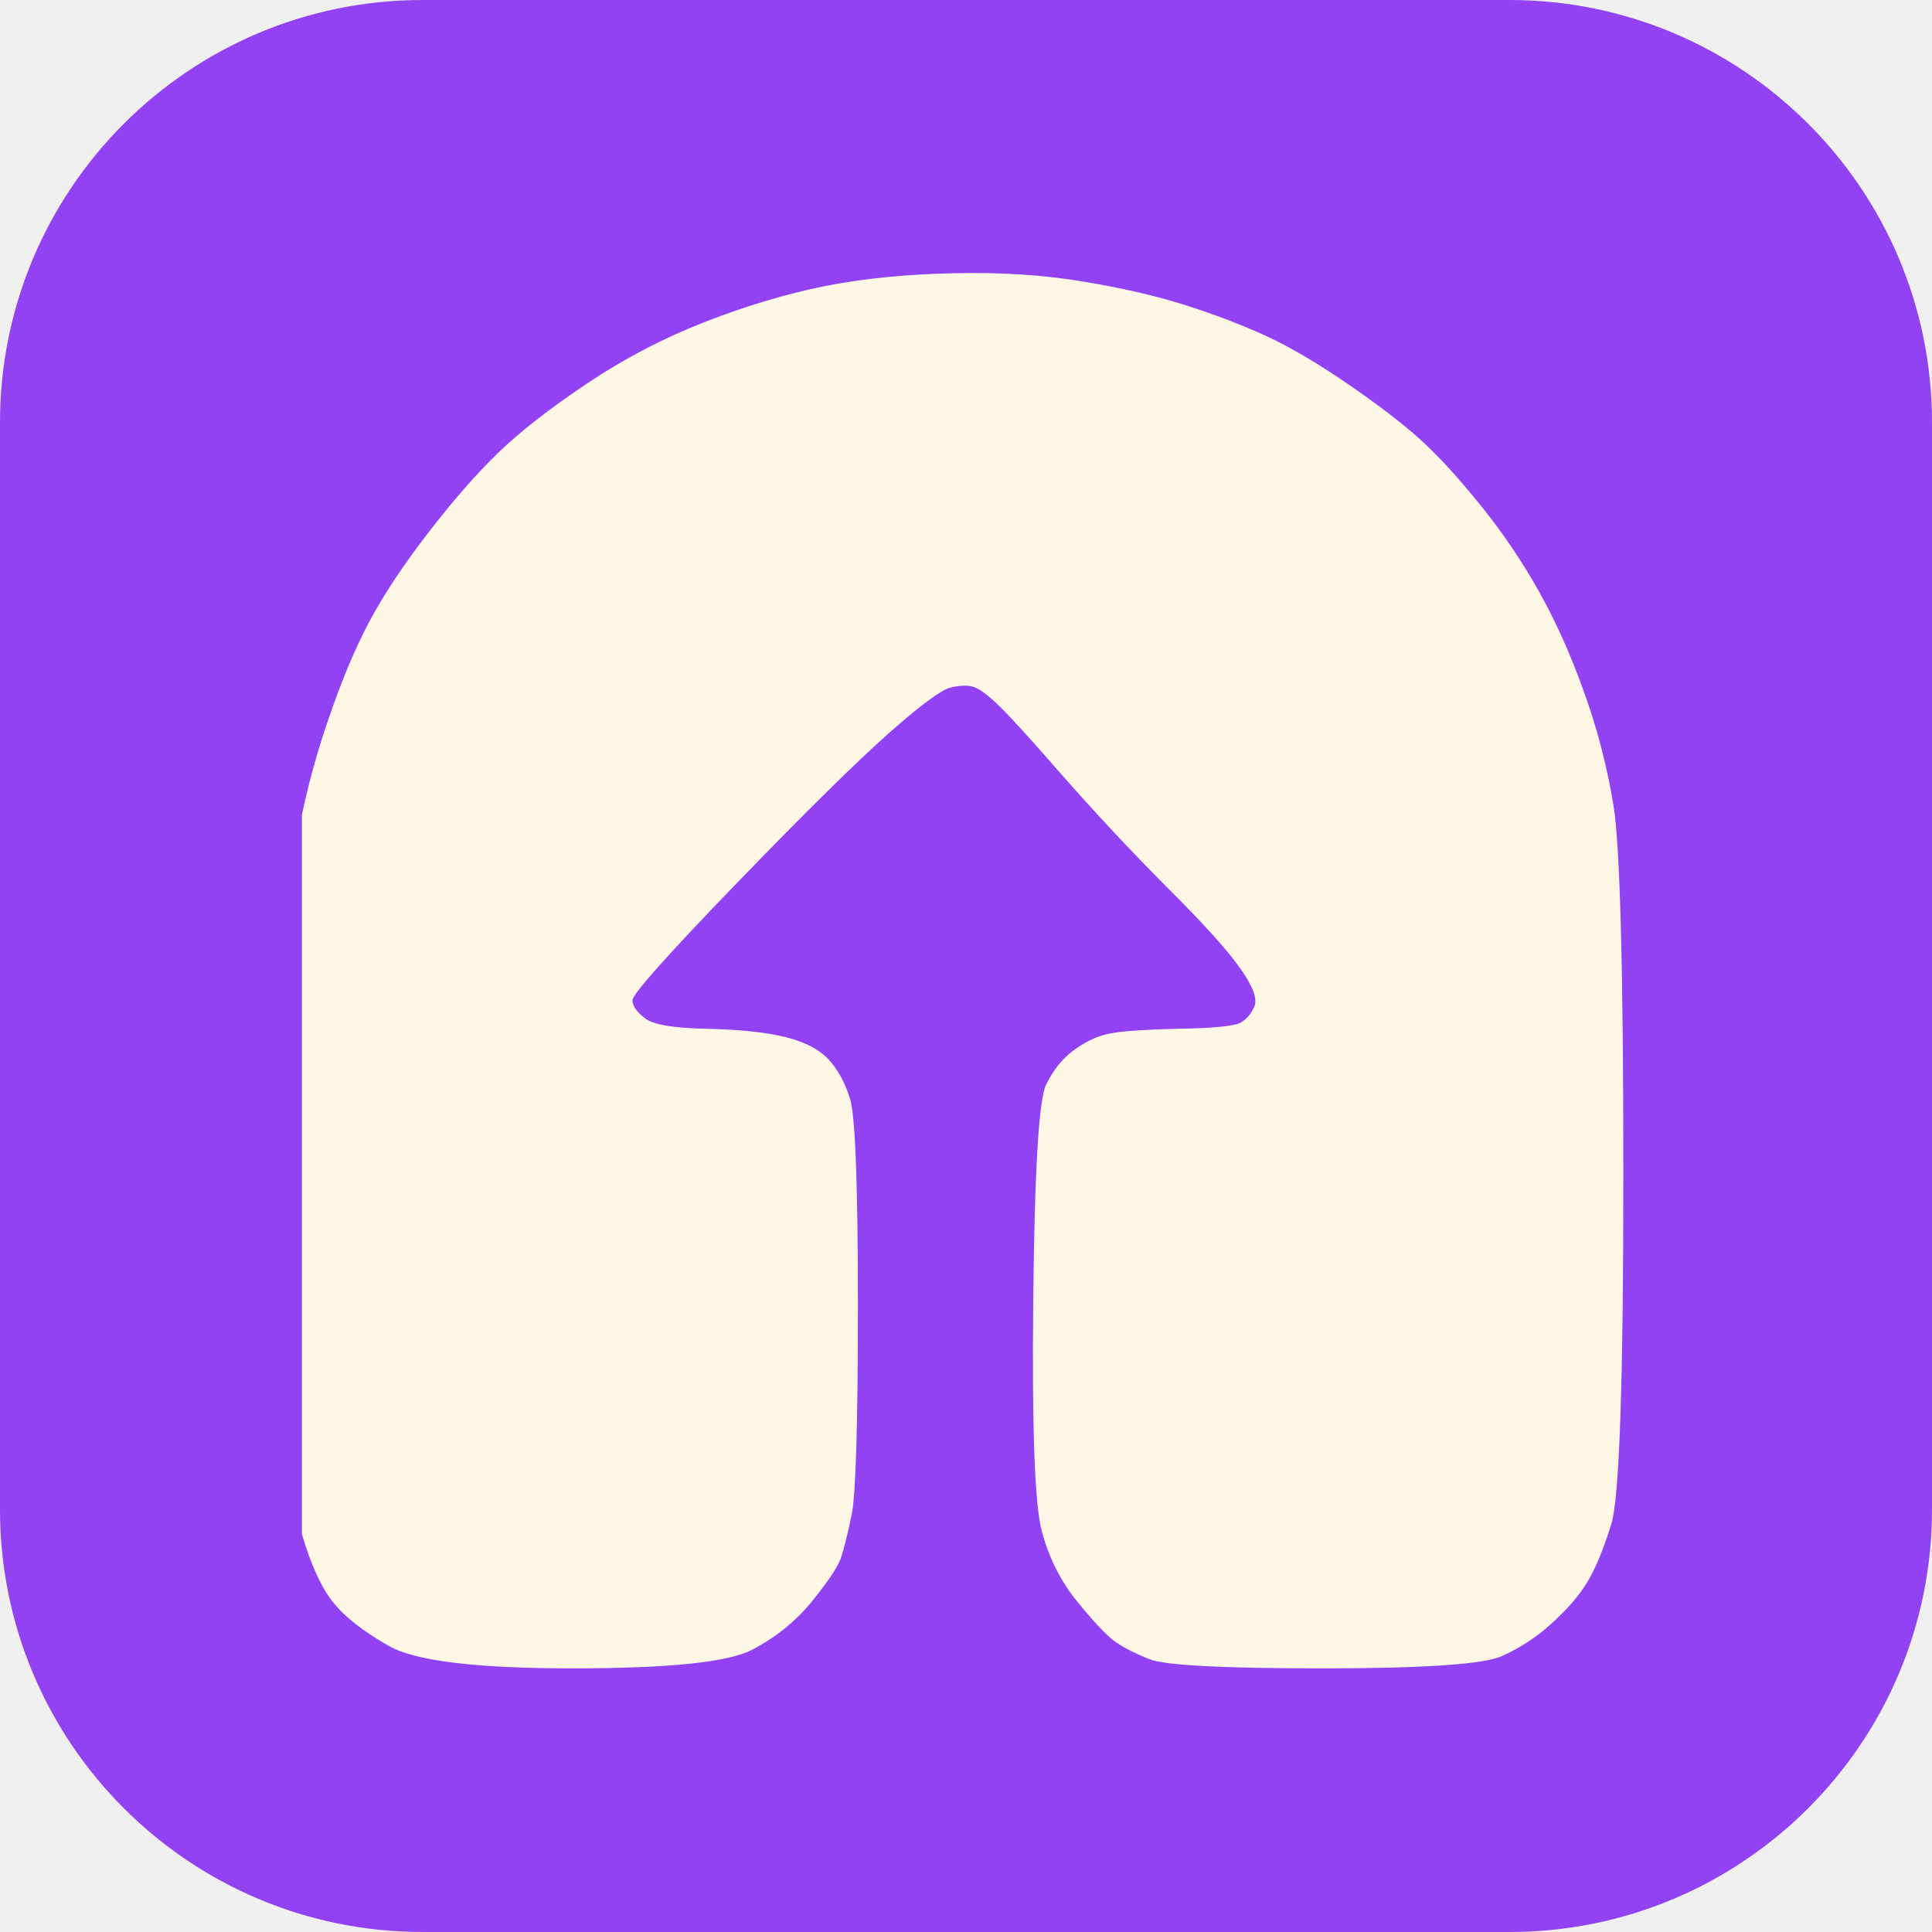
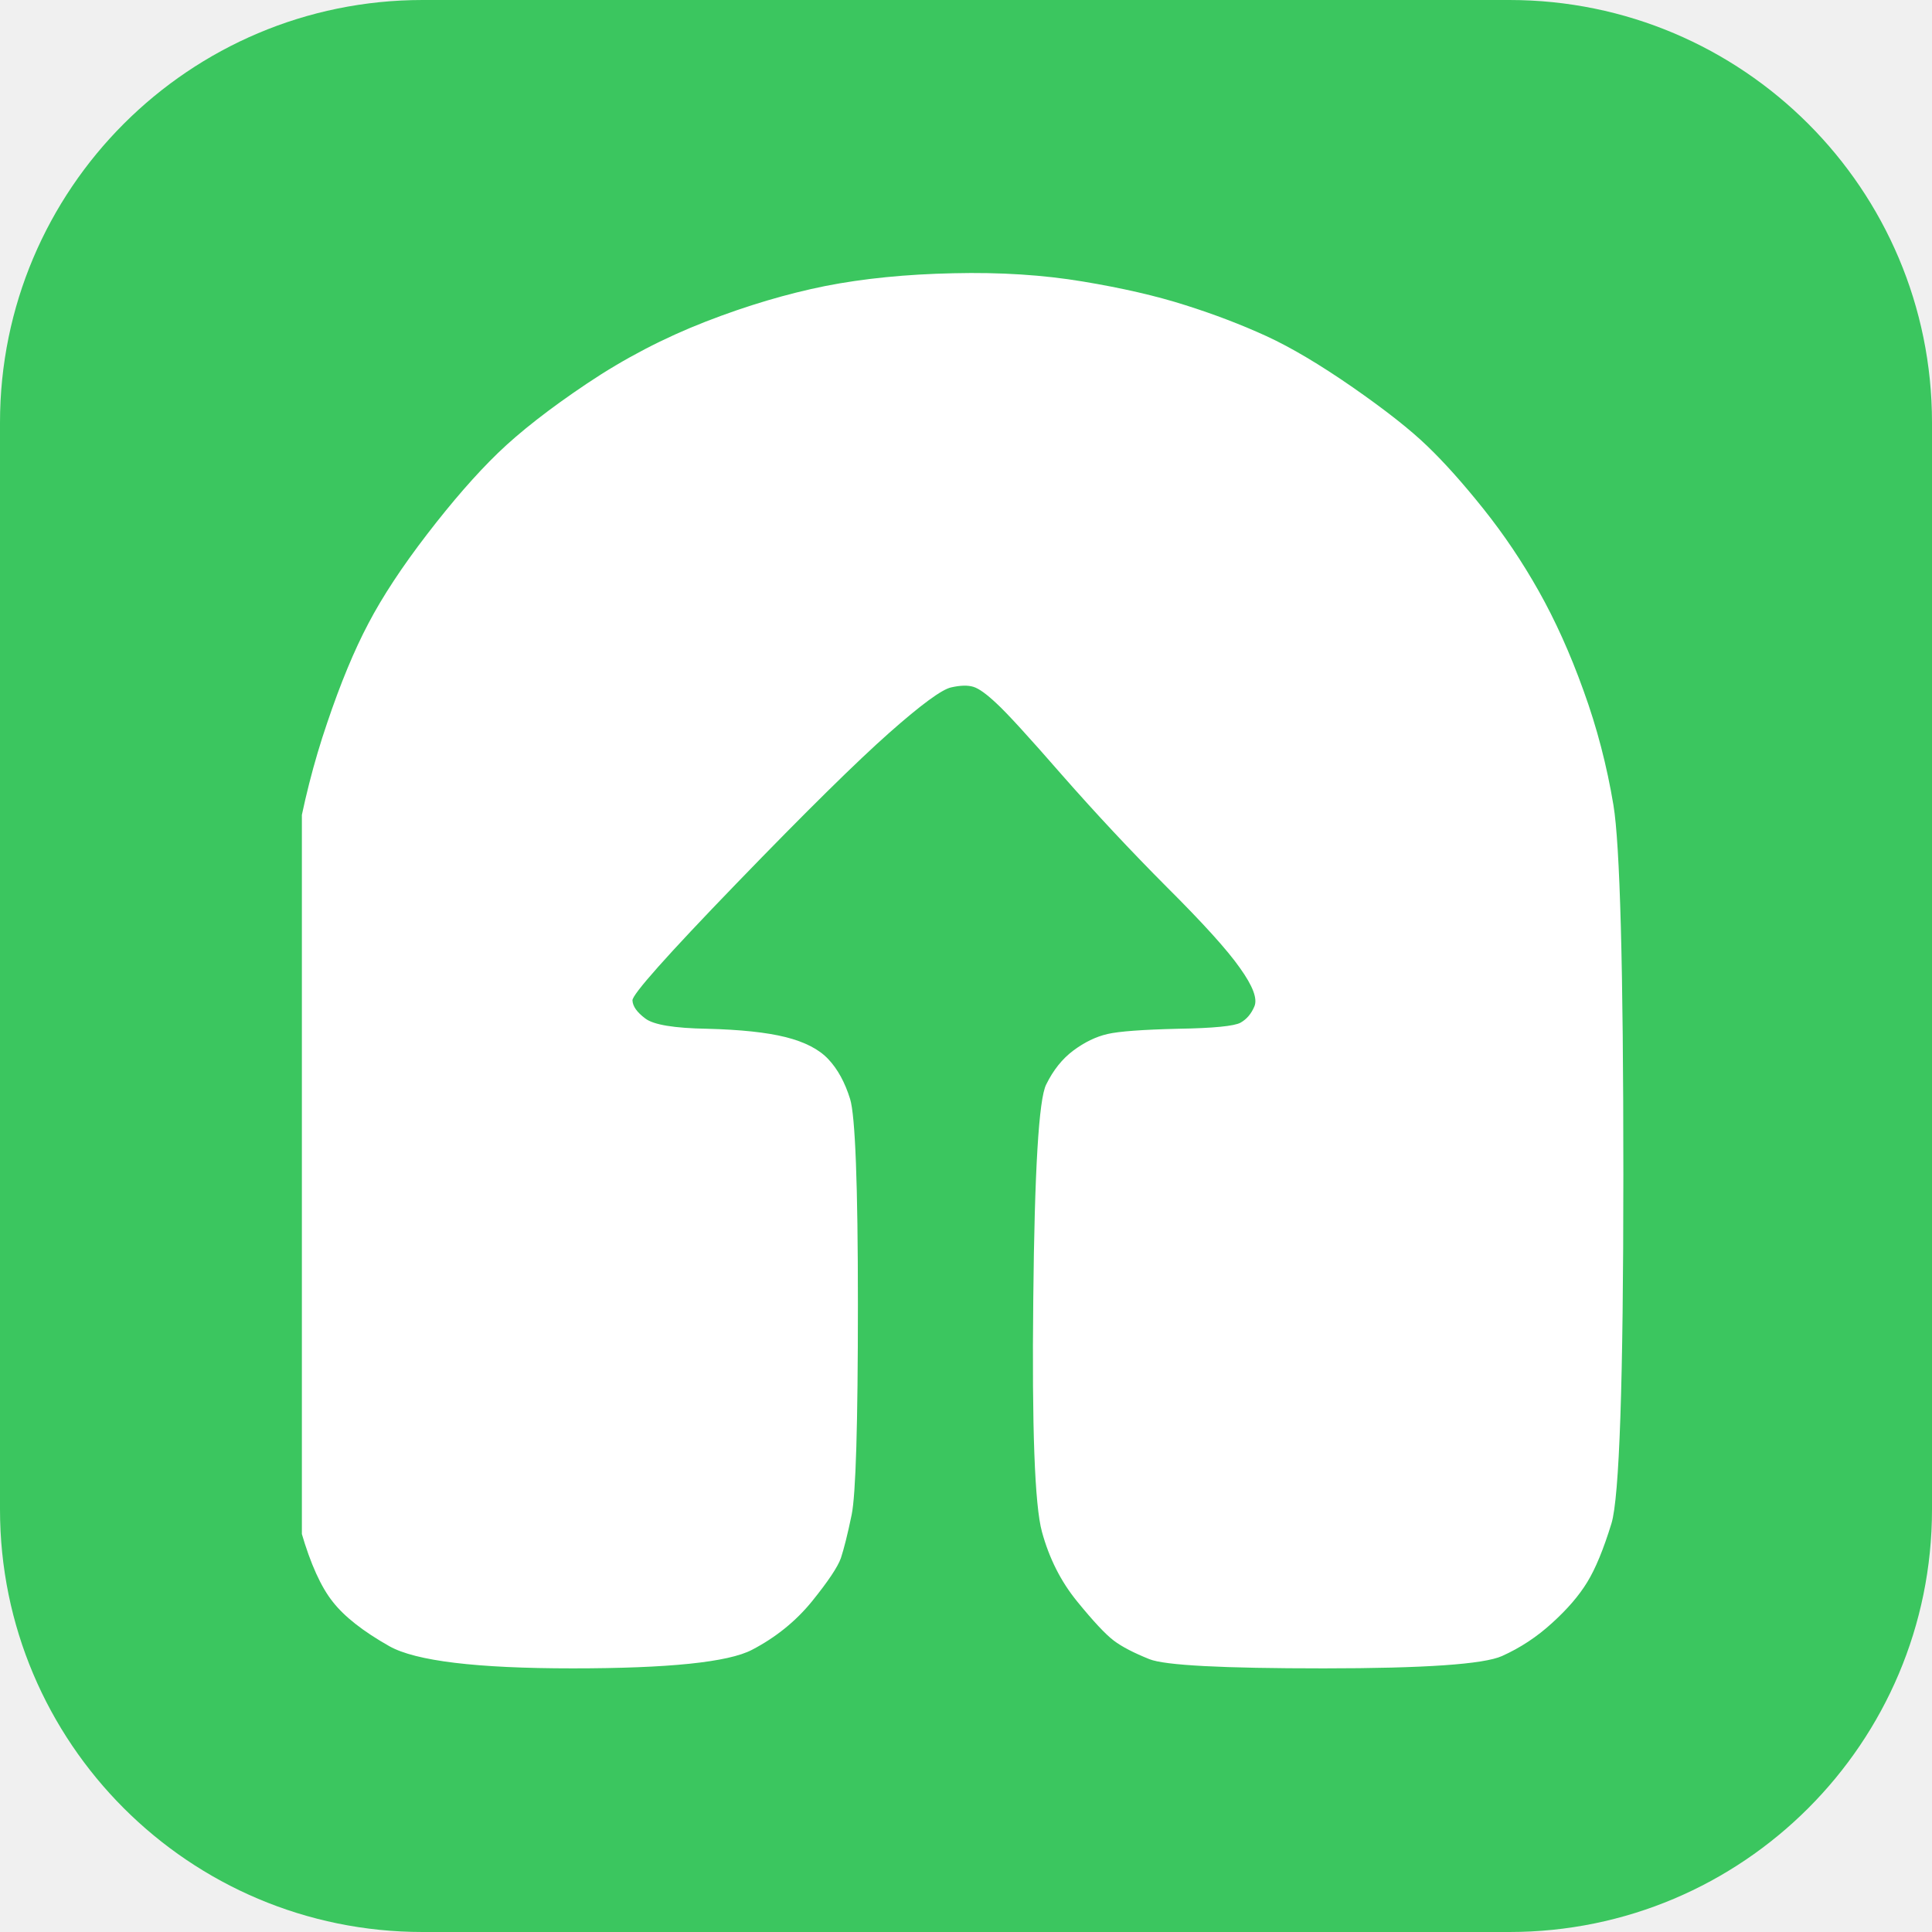
<svg xmlns="http://www.w3.org/2000/svg" viewBox="0 0 64 64">
-   <rect width="64" height="64" rx="14" fill="#9242F3" />
+   <rect width="64" height="64" rx="14" fill="#3BC65F" />
  <g transform="translate(10 9) scale(0.47)">
    <g transform="translate(-163.43 -244.83)">
      <defs>
        <clipPath id="c">
          <rect x="163.43" y="244.83" width="93.14" height="98.74" />
        </clipPath>
      </defs>
-       <g clip-path="url(#c)" fill="#FEF7E5" fill-rule="evenodd">
+       <g clip-path="url(#c)" fill="#FFFFFF" fill-rule="evenodd">
        <path d="M 200.32 245.84 C 203.01 245.31 206.02 245.01 209.34 244.94 C 212.66 244.86 215.70 245.06 218.46 245.52 C 221.23 245.98 223.64 246.53 225.70 247.19 C 227.76 247.84 229.66 248.57 231.41 249.37 C 233.15 250.17 235.17 251.37 237.48 252.97 C 239.78 254.57 241.54 255.95 242.75 257.12 C 243.96 258.28 245.28 259.76 246.71 261.55 C 248.14 263.34 249.44 265.27 250.60 267.33 C 251.76 269.39 252.82 271.73 253.76 274.35 C 254.71 276.96 255.41 279.66 255.87 282.42 C 256.33 285.18 256.57 293.86 256.57 308.45 C 256.57 323.04 256.29 331.24 255.73 333.06 C 255.17 334.88 254.60 336.26 254.02 337.20 C 253.44 338.15 252.62 339.10 251.55 340.07 C 250.48 341.05 249.31 341.82 248.02 342.40 C 246.74 342.98 242.55 343.27 235.44 343.27 C 228.34 343.27 224.25 343.06 223.16 342.62 C 222.07 342.18 221.23 341.75 220.65 341.31 C 220.07 340.87 219.21 339.95 218.07 338.55 C 216.92 337.14 216.10 335.51 215.59 333.64 C 215.08 331.77 214.88 326.31 214.98 317.25 C 215.07 308.18 215.37 303.14 215.89 302.12 C 216.39 301.10 217.03 300.30 217.81 299.72 C 218.59 299.14 219.39 298.75 220.21 298.56 C 221.03 298.37 222.69 298.25 225.19 298.19 C 227.69 298.15 229.16 298.00 229.59 297.76 C 230.03 297.51 230.35 297.13 230.57 296.60 C 230.79 296.06 230.45 295.17 229.55 293.91 C 228.66 292.64 226.94 290.74 224.39 288.20 C 221.85 285.65 219.39 283.02 217.01 280.31 C 214.64 277.59 213.10 275.91 212.39 275.26 C 211.69 274.60 211.15 274.21 210.76 274.09 C 210.37 273.97 209.85 273.98 209.19 274.13 C 208.54 274.27 207.08 275.34 204.83 277.33 C 202.58 279.32 198.99 282.85 194.07 287.94 C 189.15 293.03 186.71 295.78 186.73 296.19 C 186.75 296.61 187.05 297.03 187.64 297.47 C 188.22 297.91 189.67 298.15 192.00 298.19 C 194.33 298.25 196.17 298.44 197.53 298.78 C 198.88 299.12 199.89 299.64 200.54 300.34 C 201.20 301.04 201.71 301.98 202.07 303.14 C 202.43 304.30 202.62 309.12 202.62 317.61 C 202.62 326.09 202.47 331.03 202.18 332.44 C 201.89 333.85 201.63 334.86 201.42 335.5 C 201.20 336.12 200.52 337.14 199.38 338.55 C 198.24 339.95 196.83 341.09 195.16 341.96 C 193.49 342.84 189.27 343.27 182.51 343.27 C 175.75 343.27 171.45 342.75 169.60 341.71 C 167.76 340.67 166.43 339.63 165.61 338.58 C 164.78 337.54 164.04 335.91 163.39 333.67 C 162.73 331.45 162.37 325.52 162.30 315.90 C 162.23 306.28 161.84 302.83 161.14 305.57 C 160.43 308.31 159.27 311.50 157.64 315.14 C 156.02 318.77 154.14 321.98 152.01 324.77 C 149.88 327.56 147.98 329.73 146.30 331.28 C 144.63 332.83 142.39 334.49 139.58 336.26 C 136.76 338.03 133.97 339.47 131.18 340.58 C 128.39 341.70 125.86 342.48 123.58 342.91 C 121.30 343.35 118.13 343.57 114.06 343.57 C 109.98 343.57 106.47 343.26 103.51 342.66 C 100.56 342.05 97.53 341.09 94.42 339.78 C 91.32 338.48 88.53 336.94 86.06 335.17 C 83.59 333.40 81.67 331.83 80.32 330.48 C 78.96 329.12 77.56 327.47 76.10 325.53 C 74.65 323.59 73.25 321.42 71.92 319.03 C 70.59 316.63 69.61 314.64 68.98 313.07 C 68.35 311.49 67.61 308.99 66.76 305.57 C 65.91 302.16 65.44 305.34 65.34 315.14 C 65.25 324.93 65.06 330.54 64.80 331.97 C 64.53 333.40 64.24 334.46 63.92 335.17 C 63.61 335.87 62.83 336.96 61.60 338.44 C 60.36 339.92 59.08 341.01 57.74 341.71 C 56.41 342.41 54.94 342.90 53.34 343.17 C 51.75 343.43 50.03 343.29 48.22 342.73 C 46.40 342.17 45.19 341.69 44.58 341.28 C 43.98 340.86 43.19 340.12 42.22 339.06 C 41.25 337.99 40.42 336.44 39.75 334.41 C 39.07 332.37 38.73 323.12 38.73 306.67 C 38.73 290.21 38.67 281.70 38.55 281.14 C 38.43 280.59 38.17 280.19 37.78 279.94 C 37.40 279.70 36.97 279.67 36.51 279.83 C 36.05 280.01 35.71 280.41 35.5 281.03 C 35.28 281.67 35.17 285.97 35.17 293.94 C 35.17 301.91 34.88 307.22 34.30 309.87 C 33.71 312.51 33.02 314.70 32.22 316.44 C 31.42 318.19 30.55 319.69 29.60 320.95 C 28.66 322.21 27.59 323.44 26.41 324.62 C 25.22 325.81 24.08 326.79 22.99 327.57 C 21.90 328.34 20.12 329.28 17.64 330.37 C 15.17 331.46 13.15 332.15 11.57 332.44 C 10.00 332.73 8.45 332.88 6.92 332.88 C 5.39 332.88 3.83 332.75 2.23 332.48 C 0.63 332.21 -0.86 331.85 -2.27 331.39 C -3.67 330.92 -5.24 330.20 -6.96 329.21 C -8.68 328.21 -10.25 327.07 -11.68 325.79 C -13.11 324.50 -14.46 322.96 -15.72 321.17 C -16.98 319.38 -18.17 317.00 -19.28 314.05 C -20.40 311.09 -21.09 307.79 -21.35 304.16 C -21.62 300.52 -21.68 298.21 -21.53 297.21 C -21.39 296.22 -21.37 293.29 -21.46 288.42 C -21.56 283.55 -21.78 280.88 -22.12 280.42 C -22.46 279.96 -22.81 279.70 -23.17 279.66 C -23.53 279.60 -23.91 279.73 -24.30 280.02 C -24.69 280.31 -24.96 280.79 -25.14 281.47 C -25.30 282.15 -25.39 290.46 -25.39 306.41 C -25.39 322.36 -25.66 331.34 -26.19 333.35 C -26.72 335.36 -27.35 336.85 -28.08 337.82 C -28.81 338.79 -29.64 339.65 -30.59 340.40 C -31.53 341.16 -32.48 341.73 -33.42 342.15 C -34.37 342.56 -35.60 342.86 -37.13 343.06 C -38.66 343.25 -40.22 343.13 -41.82 342.69 C -43.42 342.26 -44.67 341.72 -45.57 341.09 C -46.46 340.46 -47.30 339.69 -48.07 338.76 C -48.85 337.85 -49.47 336.94 -49.93 336.04 C -50.39 335.14 -50.74 334.14 -50.98 333.02 C -51.23 331.91 -51.35 321.42 -51.35 301.58 C -51.35 281.73 -51.27 271.37 -51.13 270.49 C -50.98 269.62 -50.53 268.03 -49.78 265.73 C -49.03 263.43 -47.77 261.04 -46.00 258.57 C -44.23 256.10 -42.73 254.37 -41.5 253.41 C -40.26 252.44 -38.41 251.32 -35.93 250.06 C -33.46 248.80 -31.17 247.95 -29.06 247.52 C -26.95 247.08 -24.88 246.86 -22.84 246.86 C -20.81 246.86 -18.81 247.07 -16.85 247.48 C -14.88 247.89 -13.13 248.42 -11.57 249.08 C -10.02 249.73 -8.69 250.44 -7.58 251.19 C -6.46 251.94 -5.23 252.91 -3.87 254.10 C -2.51 255.28 -1.43 256.41 -0.63 257.48 C 0.16 258.55 1.02 259.98 1.94 261.77 C 2.86 263.56 3.62 265.85 4.23 268.64 C 4.83 271.42 5.14 277.74 5.14 287.58 C 5.14 297.42 5.22 302.59 5.39 303.10 C 5.56 303.61 5.88 303.92 6.34 304.05 C 6.80 304.17 7.22 304.08 7.61 303.79 C 8.00 303.50 8.28 303.02 8.45 302.34 C 8.62 301.66 8.70 296.40 8.70 286.56 C 8.70 276.72 8.83 271.08 9.10 269.66 C 9.37 268.23 9.73 266.89 10.19 265.66 C 10.65 264.42 11.20 263.19 11.83 261.95 C 12.46 260.71 13.68 259.05 15.50 256.97 C 17.32 254.89 19.12 253.21 20.92 251.95 C 22.71 250.69 24.65 249.66 26.73 248.86 C 28.82 248.06 30.57 247.53 32.00 247.26 C 33.43 247 35.33 246.86 37.71 246.86 C 40.09 246.86 42.06 247.01 43.64 247.30 C 45.21 247.59 47.07 248.19 49.20 249.12 C 51.33 250.04 52.94 250.89 54.03 251.66 C 55.12 252.44 56.26 253.42 57.45 254.60 C 58.64 255.79 59.78 257.20 60.87 258.82 C 61.96 260.45 62.88 262.5 63.63 264.97 C 64.39 267.44 64.83 269.11 64.98 269.98 C 65.12 270.85 65.23 274.32 65.30 280.38 C 65.38 286.44 65.94 287.59 66.98 283.83 C 68.02 280.08 68.94 277.24 69.74 275.33 C 70.54 273.41 71.44 271.60 72.43 269.87 C 73.42 268.16 75.16 265.82 77.63 262.86 C 80.10 259.90 82.65 257.44 85.26 255.48 C 87.88 253.51 90.50 251.89 93.12 250.61 C 95.73 249.32 97.82 248.44 99.37 247.95 C 100.92 247.47 102.91 247 105.33 246.53 C 107.75 246.07 110.66 245.84 114.06 245.84 C 117.45 245.84 120.98 246.22 124.64 246.97 C 128.30 247.72 131.5 248.68 134.23 249.84 C 136.97 251.01 139.12 252.08 140.67 253.08 C 142.22 254.07 143.66 255.09 145 256.13 C 146.33 257.17 147.80 258.58 149.43 260.35 C 151.05 262.12 152.52 263.96 153.83 265.87 C 155.14 267.79 156.26 269.72 157.21 271.66 C 158.16 273.60 158.95 275.51 159.61 277.40 C 160.26 279.29 160.85 281.86 161.39 285.11 C 161.92 288.35 162.46 288.45 162.99 285.40 C 163.52 282.34 164.26 279.42 165.21 276.64 C 166.15 273.85 167.12 271.51 168.12 269.62 C 169.11 267.73 170.49 265.63 172.26 263.33 C 174.03 261.03 175.69 259.12 177.24 257.62 C 178.79 256.12 180.89 254.48 183.53 252.71 C 186.17 250.94 188.96 249.49 191.89 248.35 C 194.82 247.21 197.64 246.38 200.32 245.84 Z M 113.62 273.91 C 111.97 273.96 110.57 274.08 109.40 274.27 C 108.24 274.47 107.05 274.81 105.84 275.29 C 104.63 275.78 103.21 276.57 101.58 277.66 C 99.96 278.75 98.73 279.71 97.88 280.56 C 97.03 281.41 96.22 282.38 95.44 283.47 C 94.67 284.56 93.99 285.83 93.41 287.29 C 92.82 288.74 92.39 290.09 92.10 291.32 C 91.81 292.56 91.66 294.03 91.66 295.72 C 91.66 297.42 92.08 299.62 92.93 302.34 C 93.78 305.05 94.86 307.28 96.17 309.03 C 97.48 310.77 98.83 312.13 100.24 313.10 C 101.65 314.07 103.16 314.93 104.78 315.68 C 106.41 316.43 108.44 316.94 110.89 317.21 C 113.34 317.48 115.28 317.48 116.71 317.21 C 118.14 316.94 119.81 316.41 121.73 315.61 C 123.64 314.81 125.52 313.63 127.36 312.08 C 129.20 310.53 130.79 308.64 132.12 306.41 C 133.46 304.18 134.34 302.18 134.78 300.41 C 135.21 298.64 135.43 297 135.43 295.47 C 135.43 293.94 135.07 291.93 134.34 289.43 C 133.62 286.94 132.45 284.62 130.85 282.49 C 129.25 280.36 127.92 278.89 126.85 278.09 C 125.79 277.29 124.37 276.50 122.60 275.73 C 120.83 274.95 119.30 274.44 118.02 274.20 C 116.73 273.96 115.27 273.86 113.62 273.91 Z M 110.13 285.43 C 111.53 284.98 112.83 284.76 114.02 284.78 C 115.21 284.80 116.36 285.02 117.47 285.43 C 118.59 285.85 119.53 286.34 120.31 286.92 C 121.08 287.51 121.82 288.30 122.53 289.29 C 123.23 290.28 123.78 291.52 124.16 293 C 124.55 294.48 124.62 295.94 124.38 297.39 C 124.14 298.85 123.74 300.06 123.18 301.03 C 122.62 302.00 121.80 302.96 120.71 303.90 C 119.62 304.85 118.32 305.58 116.82 306.12 C 115.32 306.65 113.75 306.80 112.13 306.56 C 110.51 306.32 109.12 305.83 107.98 305.10 C 106.85 304.37 105.82 303.45 104.89 302.34 C 103.98 301.23 103.32 300.01 102.93 298.70 C 102.54 297.39 102.48 295.94 102.75 294.34 C 103.01 292.74 103.50 291.36 104.20 290.20 C 104.91 289.03 105.72 288.07 106.64 287.29 C 107.56 286.51 108.73 285.89 110.13 285.43 Z M 110.13 285.43 " />
      </g>
    </g>
  </g>
</svg>
